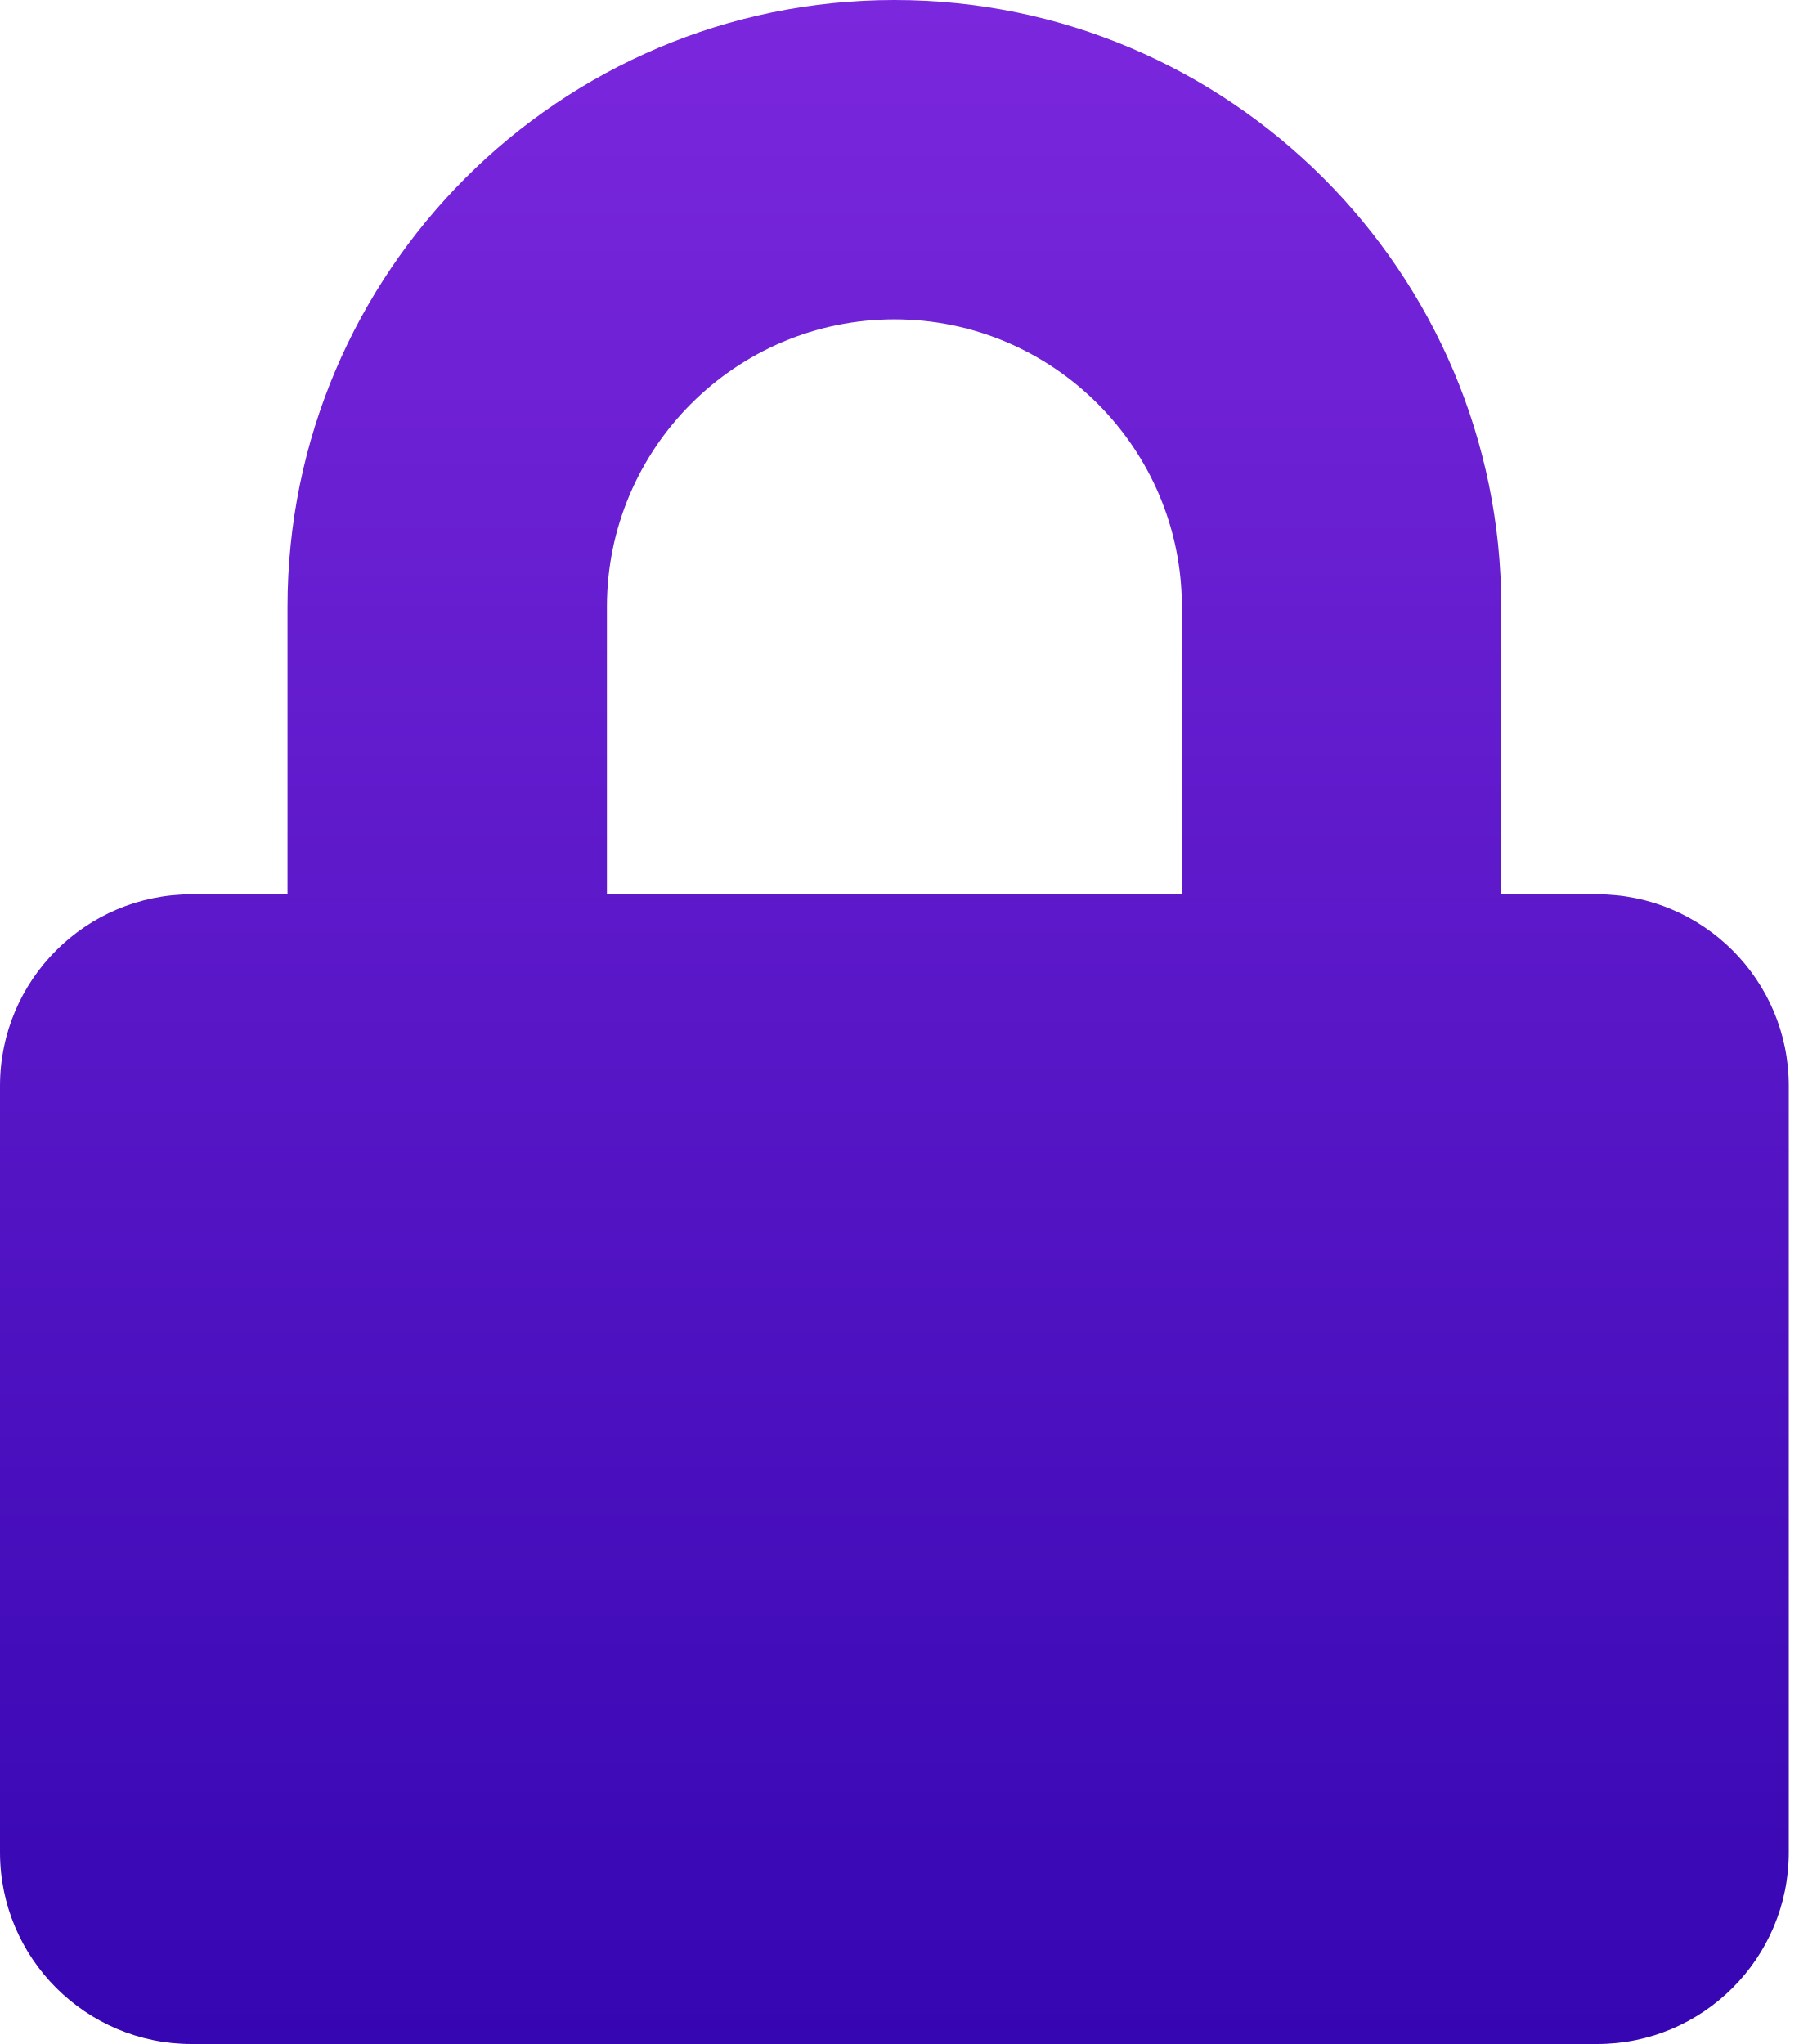
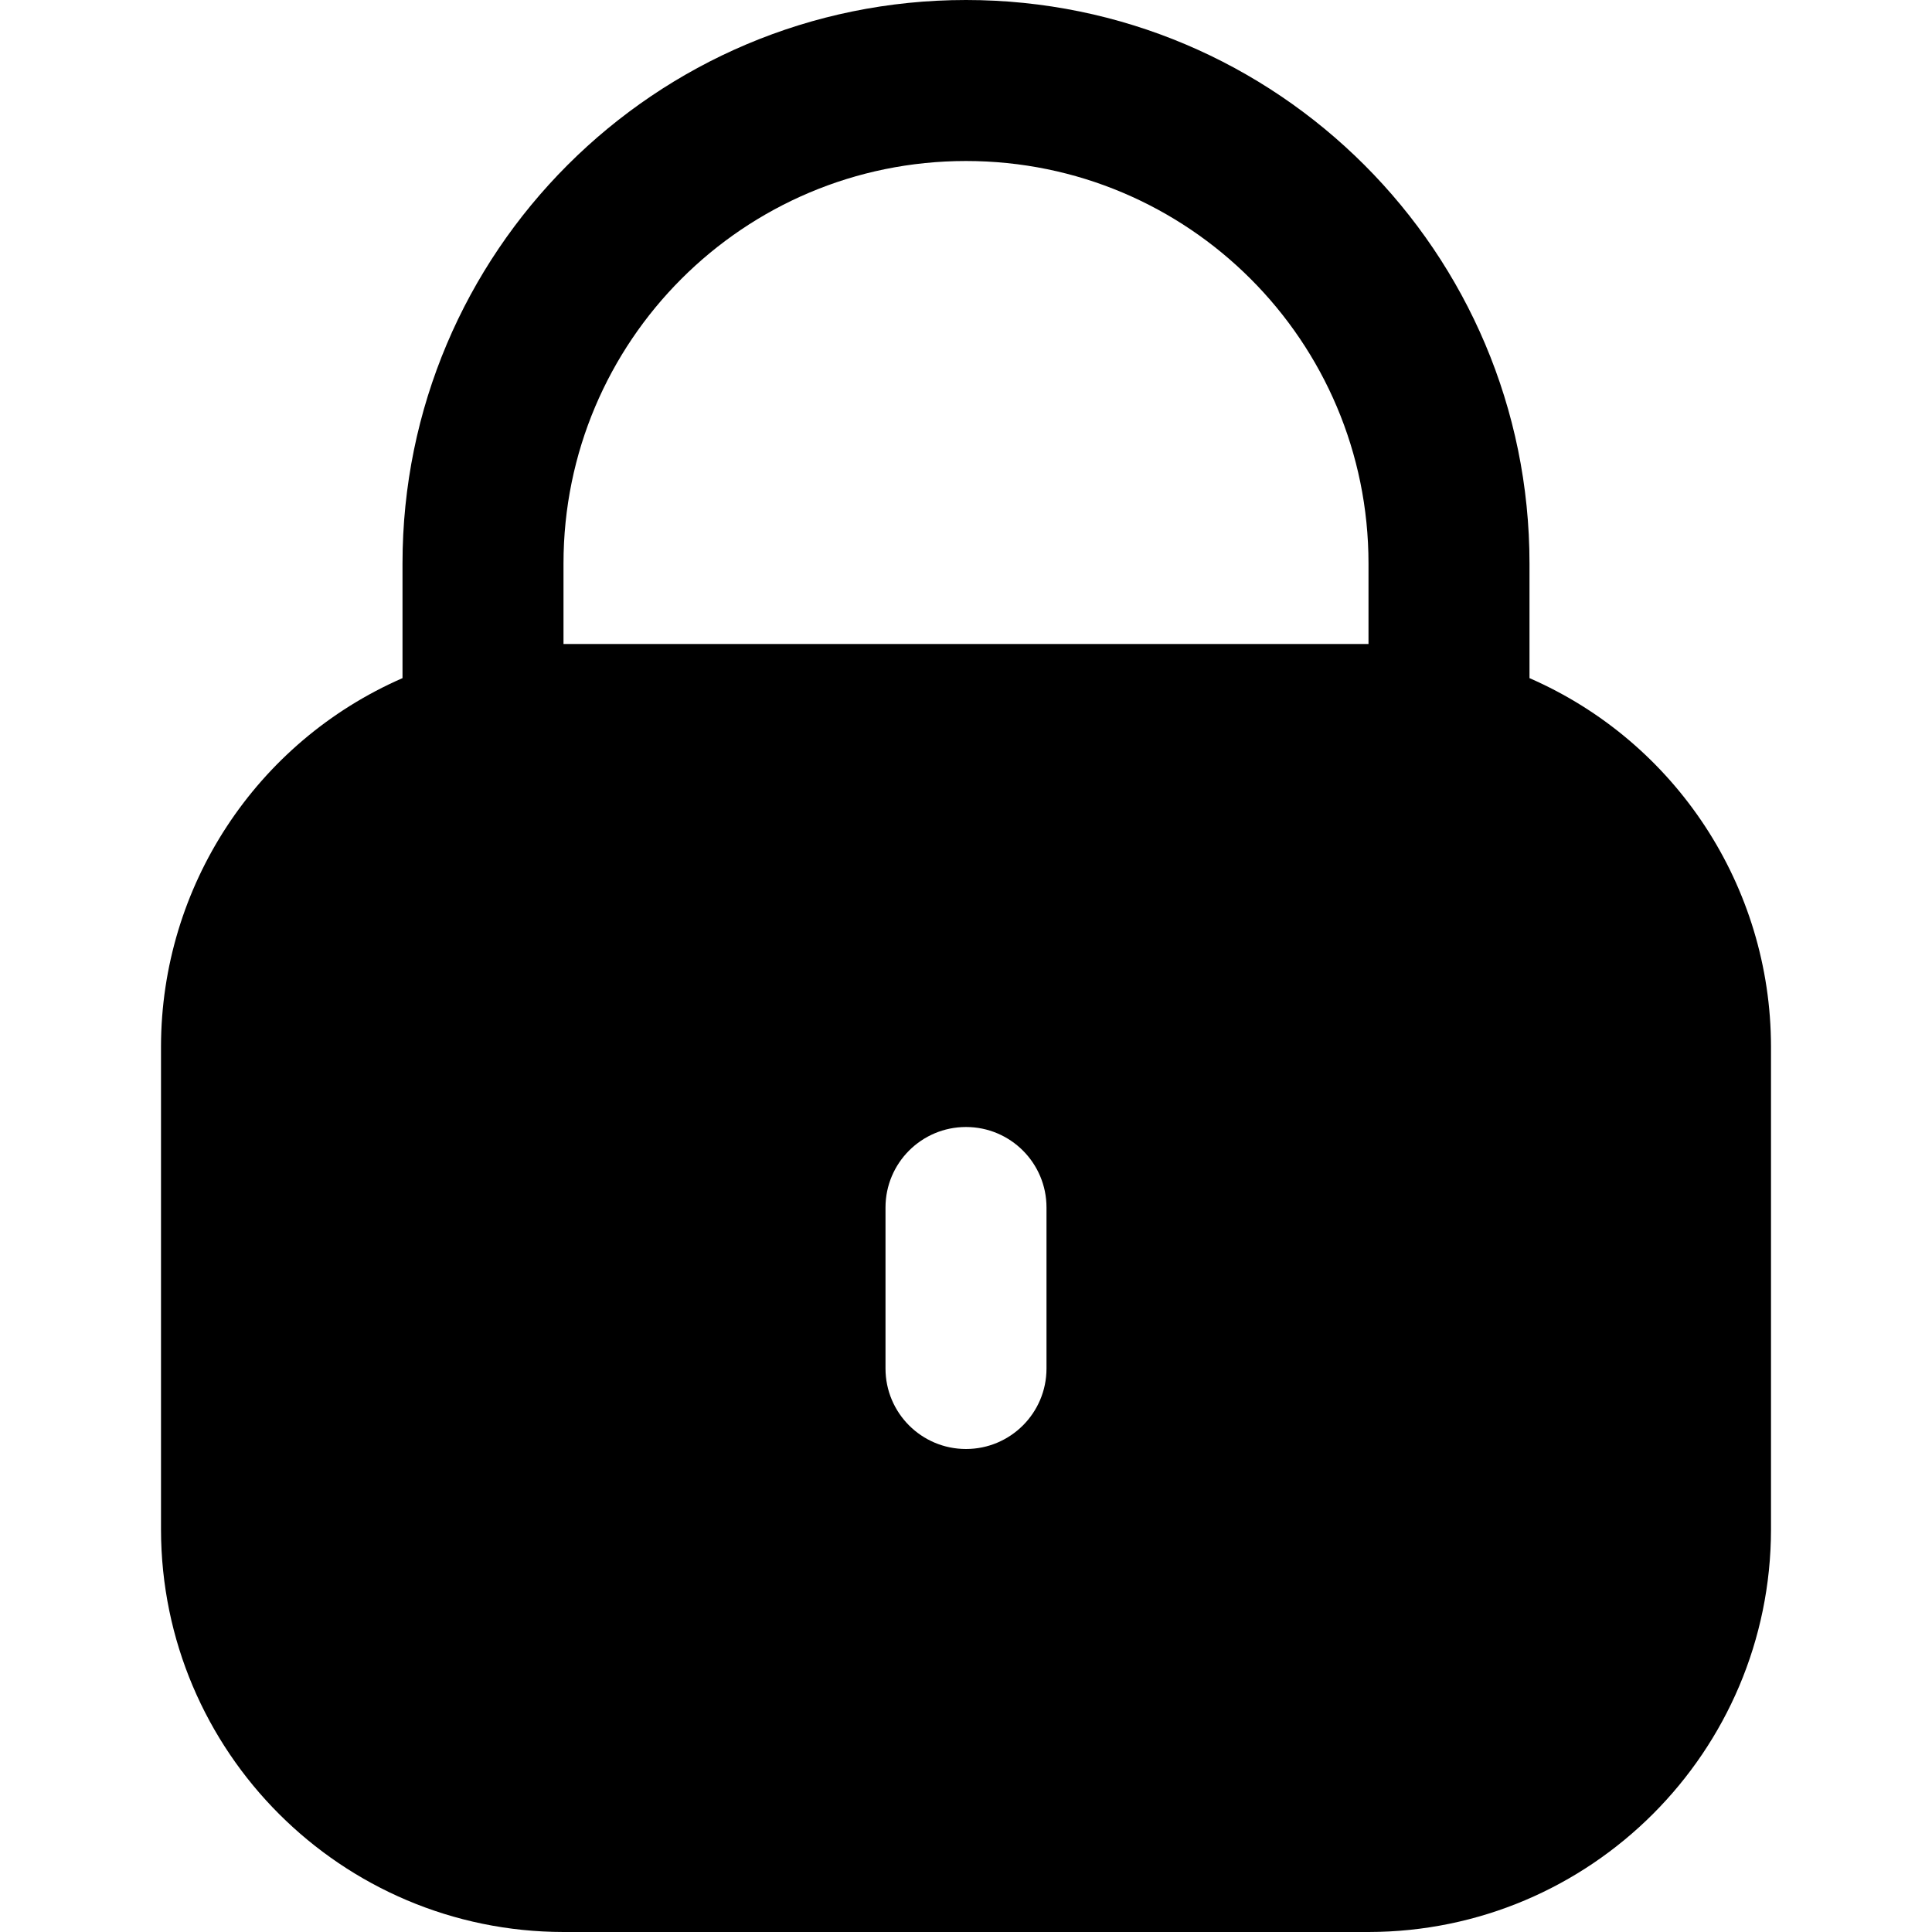
- <svg xmlns="http://www.w3.org/2000/svg" width="22" height="25" viewBox="0 0 22 25" fill="none">
-   <path d="M19.531 10.938H18.359V7.422C18.359 3.33 15.029 0 10.938 0C6.846 0 3.516 3.33 3.516 7.422V10.938H2.344C1.05 10.938 0 11.987 0 13.281V22.656C0 23.95 1.05 25 2.344 25H19.531C20.825 25 21.875 23.95 21.875 22.656V13.281C21.875 11.987 20.825 10.938 19.531 10.938ZM14.453 10.938H7.422V7.422C7.422 5.483 8.999 3.906 10.938 3.906C12.876 3.906 14.453 5.483 14.453 7.422V10.938Z" fill="url(#paint0_linear_575_28)" />
-   <defs>
-     <linearGradient id="paint0_linear_575_28" x1="10.938" y1="0" x2="10.938" y2="25" gradientUnits="userSpaceOnUse">
-       <stop stop-color="#7B27DD" />
-       <stop offset="1" stop-color="#3606B2" />
-     </linearGradient>
-   </defs>
+ <svg xmlns="http://www.w3.org/2000/svg" version="1.1" id="Capa_1" x="0px" y="0px" viewBox="0 0 512 512" style="enable-background:new 0 0 512 512;" xml:space="preserve" width="512" height="512">
+   <g>
+     <path d="M405.333,179.712v-30.379C405.333,66.859,338.475,0,256,0S106.667,66.859,106.667,149.333v30.379   c-38.826,16.945-63.944,55.259-64,97.621v128C42.737,464.214,90.452,511.93,149.333,512h213.333   c58.881-0.07,106.596-47.786,106.667-106.667v-128C469.278,234.971,444.159,196.657,405.333,179.712z M277.333,362.667   c0,11.782-9.551,21.333-21.333,21.333c-11.782,0-21.333-9.551-21.333-21.333V320c0-11.782,9.551-21.333,21.333-21.333   c11.782,0,21.333,9.551,21.333,21.333V362.667z M362.667,170.667H149.333v-21.333c0-58.91,47.756-106.667,106.667-106.667   s106.667,47.756,106.667,106.667V170.667z" />
+   </g>
</svg>
